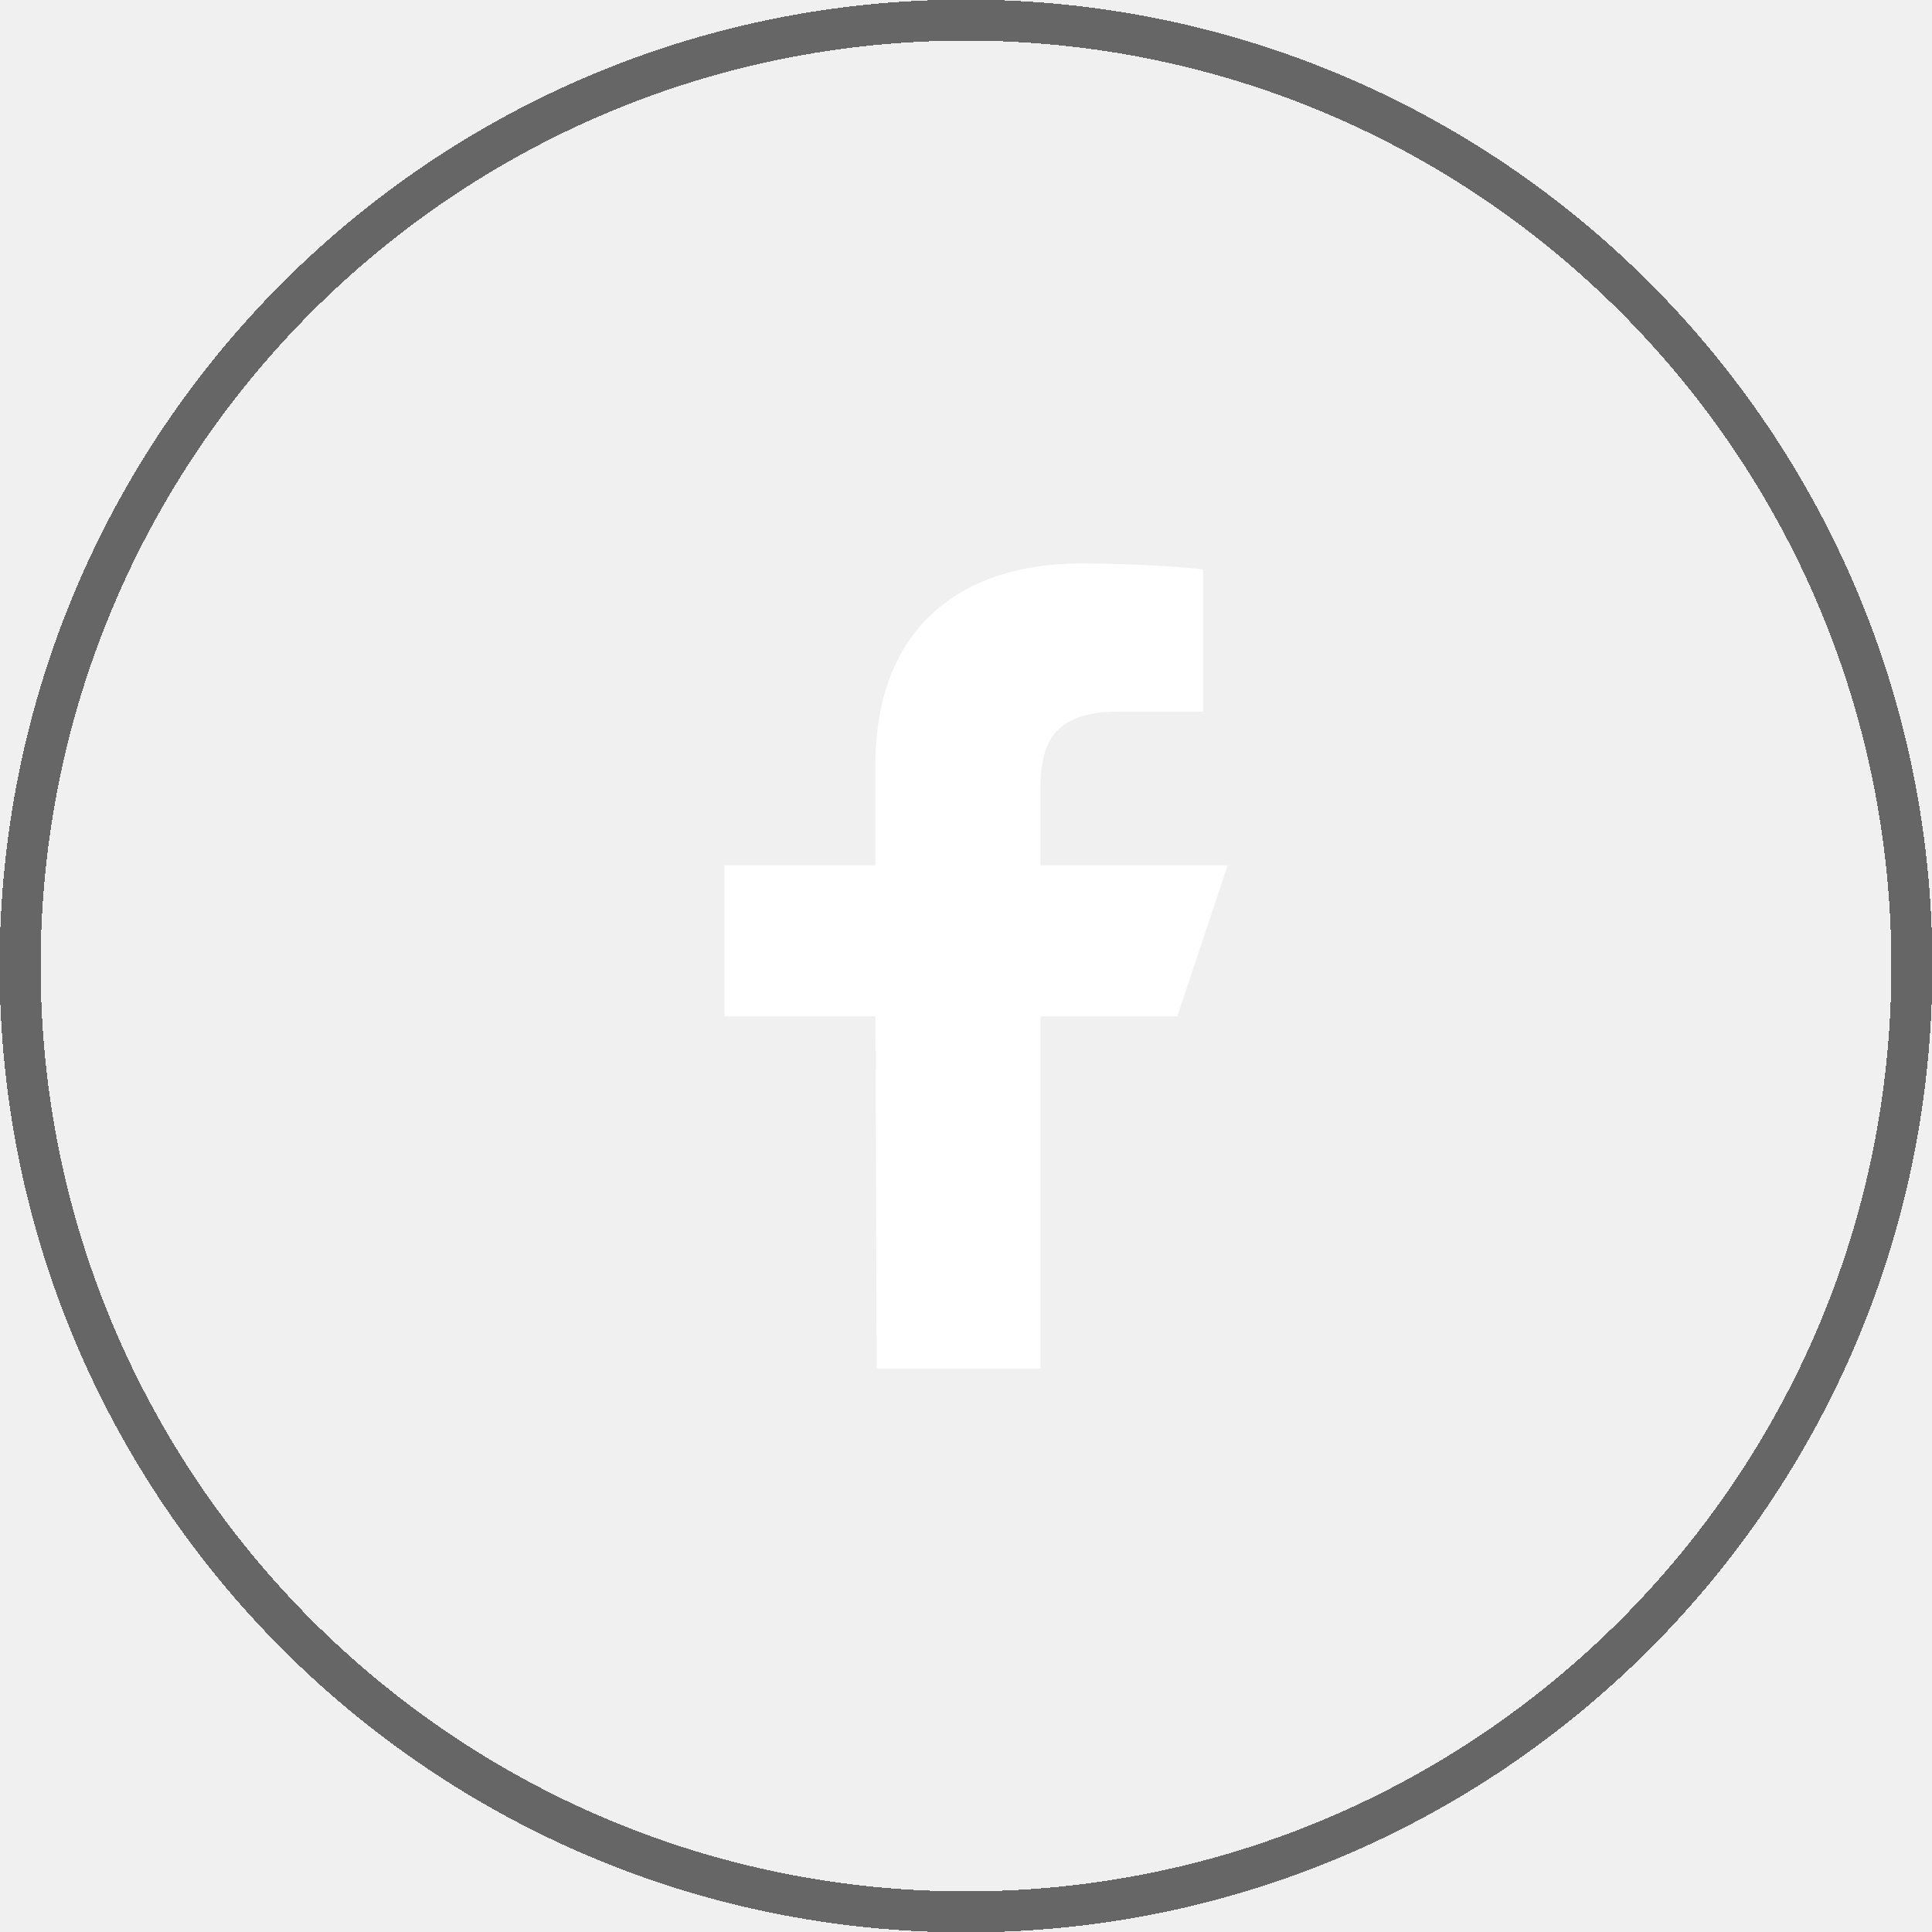
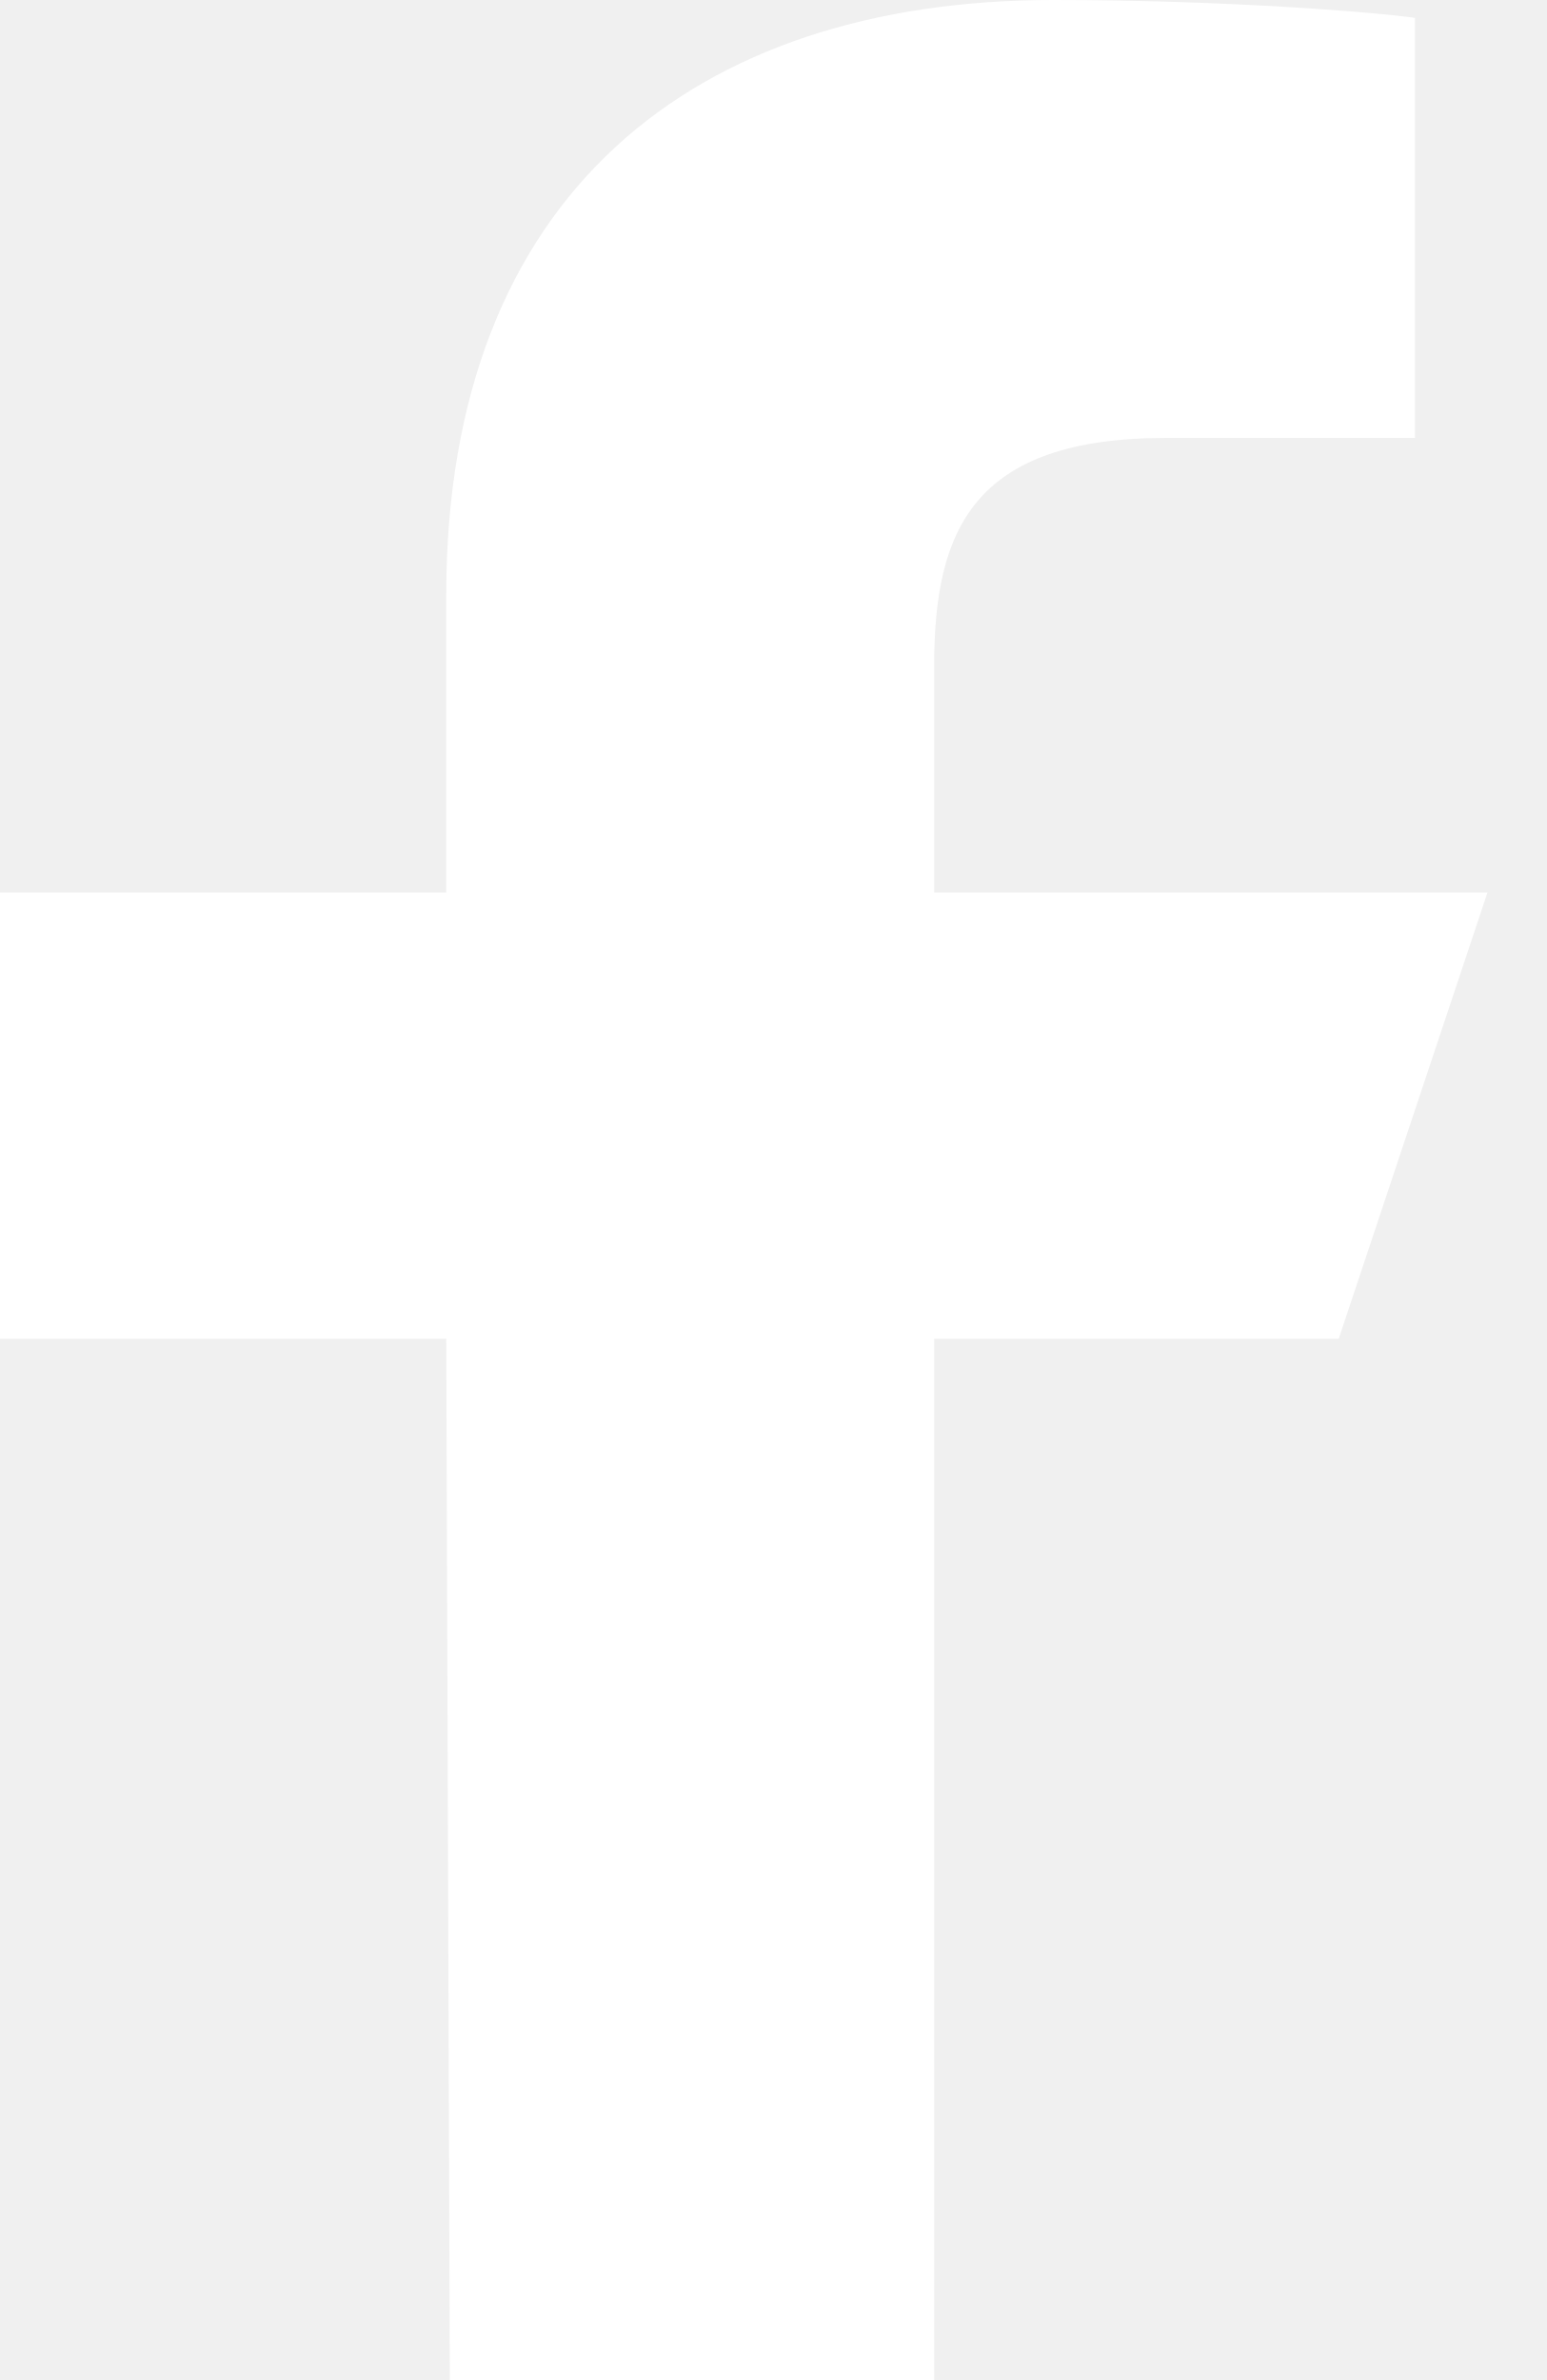
- <svg xmlns="http://www.w3.org/2000/svg" width="48" height="48" viewBox="0 0 48 48" fill="none">
-   <g filter="url(#filter0_d)">
-     <rect x="0.5" y="0.5" width="47" height="47" rx="23.5" stroke="#666666" />
-   </g>
-   <path d="M21.78 34L21.75 25.25H18V21.5H21.75V19C21.75 15.63 23.84 14 26.85 14C28.29 14 29.53 14.1 29.89 14.15V17.68H27.8C26.17 17.68 25.85 18.46 25.85 19.6V21.5H30.5L29.25 25.25H25.85V34H21.78Z" fill="white" />
-   <defs>
-     <filter id="filter0_d" x="0" y="0" width="48" height="48" filterUnits="userSpaceOnUse" color-interpolation-filters="sRGB">
-       <feFlood flood-opacity="0" result="BackgroundImageFix" />
-       <feColorMatrix in="SourceAlpha" type="matrix" values="0 0 0 0 0 0 0 0 0 0 0 0 0 0 0 0 0 0 127 0" result="hardAlpha" />
-       <feOffset />
-       <feColorMatrix type="matrix" values="0 0 0 0 0.4 0 0 0 0 0.4 0 0 0 0 0.4 0 0 0 1 0" />
-       <feBlend mode="normal" in2="BackgroundImageFix" result="effect1_dropShadow" />
-       <feBlend mode="normal" in="SourceGraphic" in2="effect1_dropShadow" result="shape" />
-     </filter>
-   </defs>
+ <svg xmlns="http://www.w3.org/2000/svg" width="13" height="20" viewBox="0 0 13 20" fill="none">
+   <path d="M3.78 20L3.75 11.25H0V7.5H3.75V5C3.75 1.63 5.84 0 8.85 0C10.29 0 11.53 0.1 11.89 0.15V3.68H9.8C8.17 3.68 7.85 4.46 7.85 5.6V7.5H12.5L11.25 11.25H7.85V20H3.78Z" fill="white" />
</svg>
